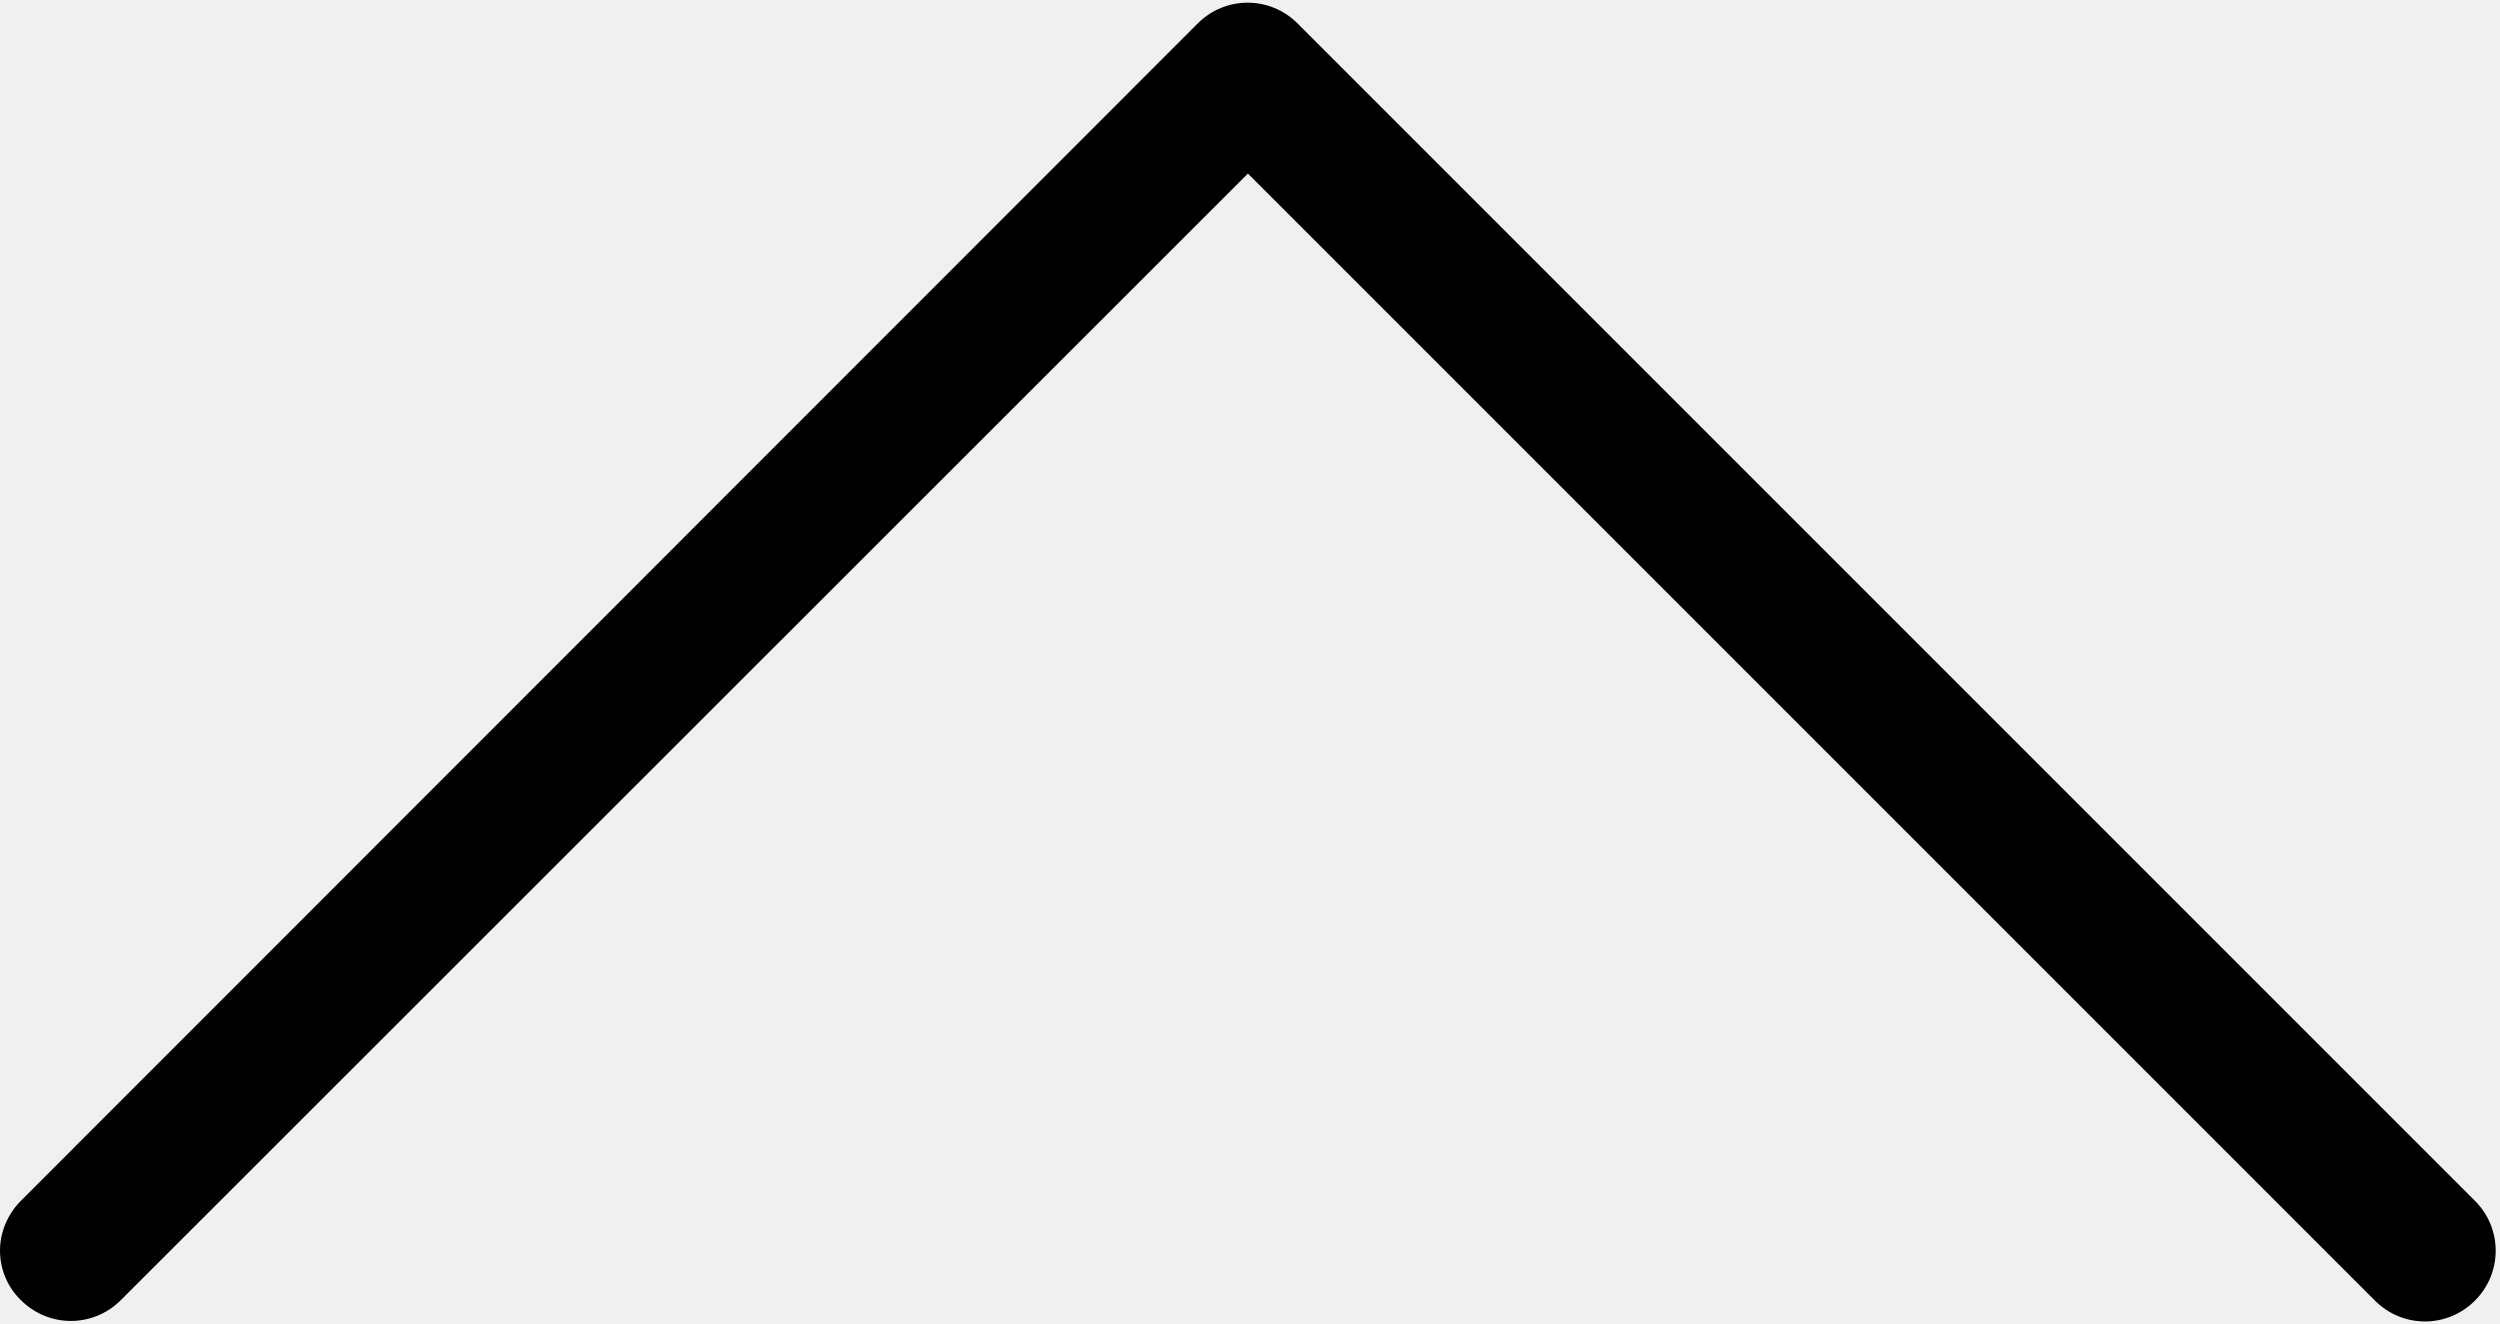
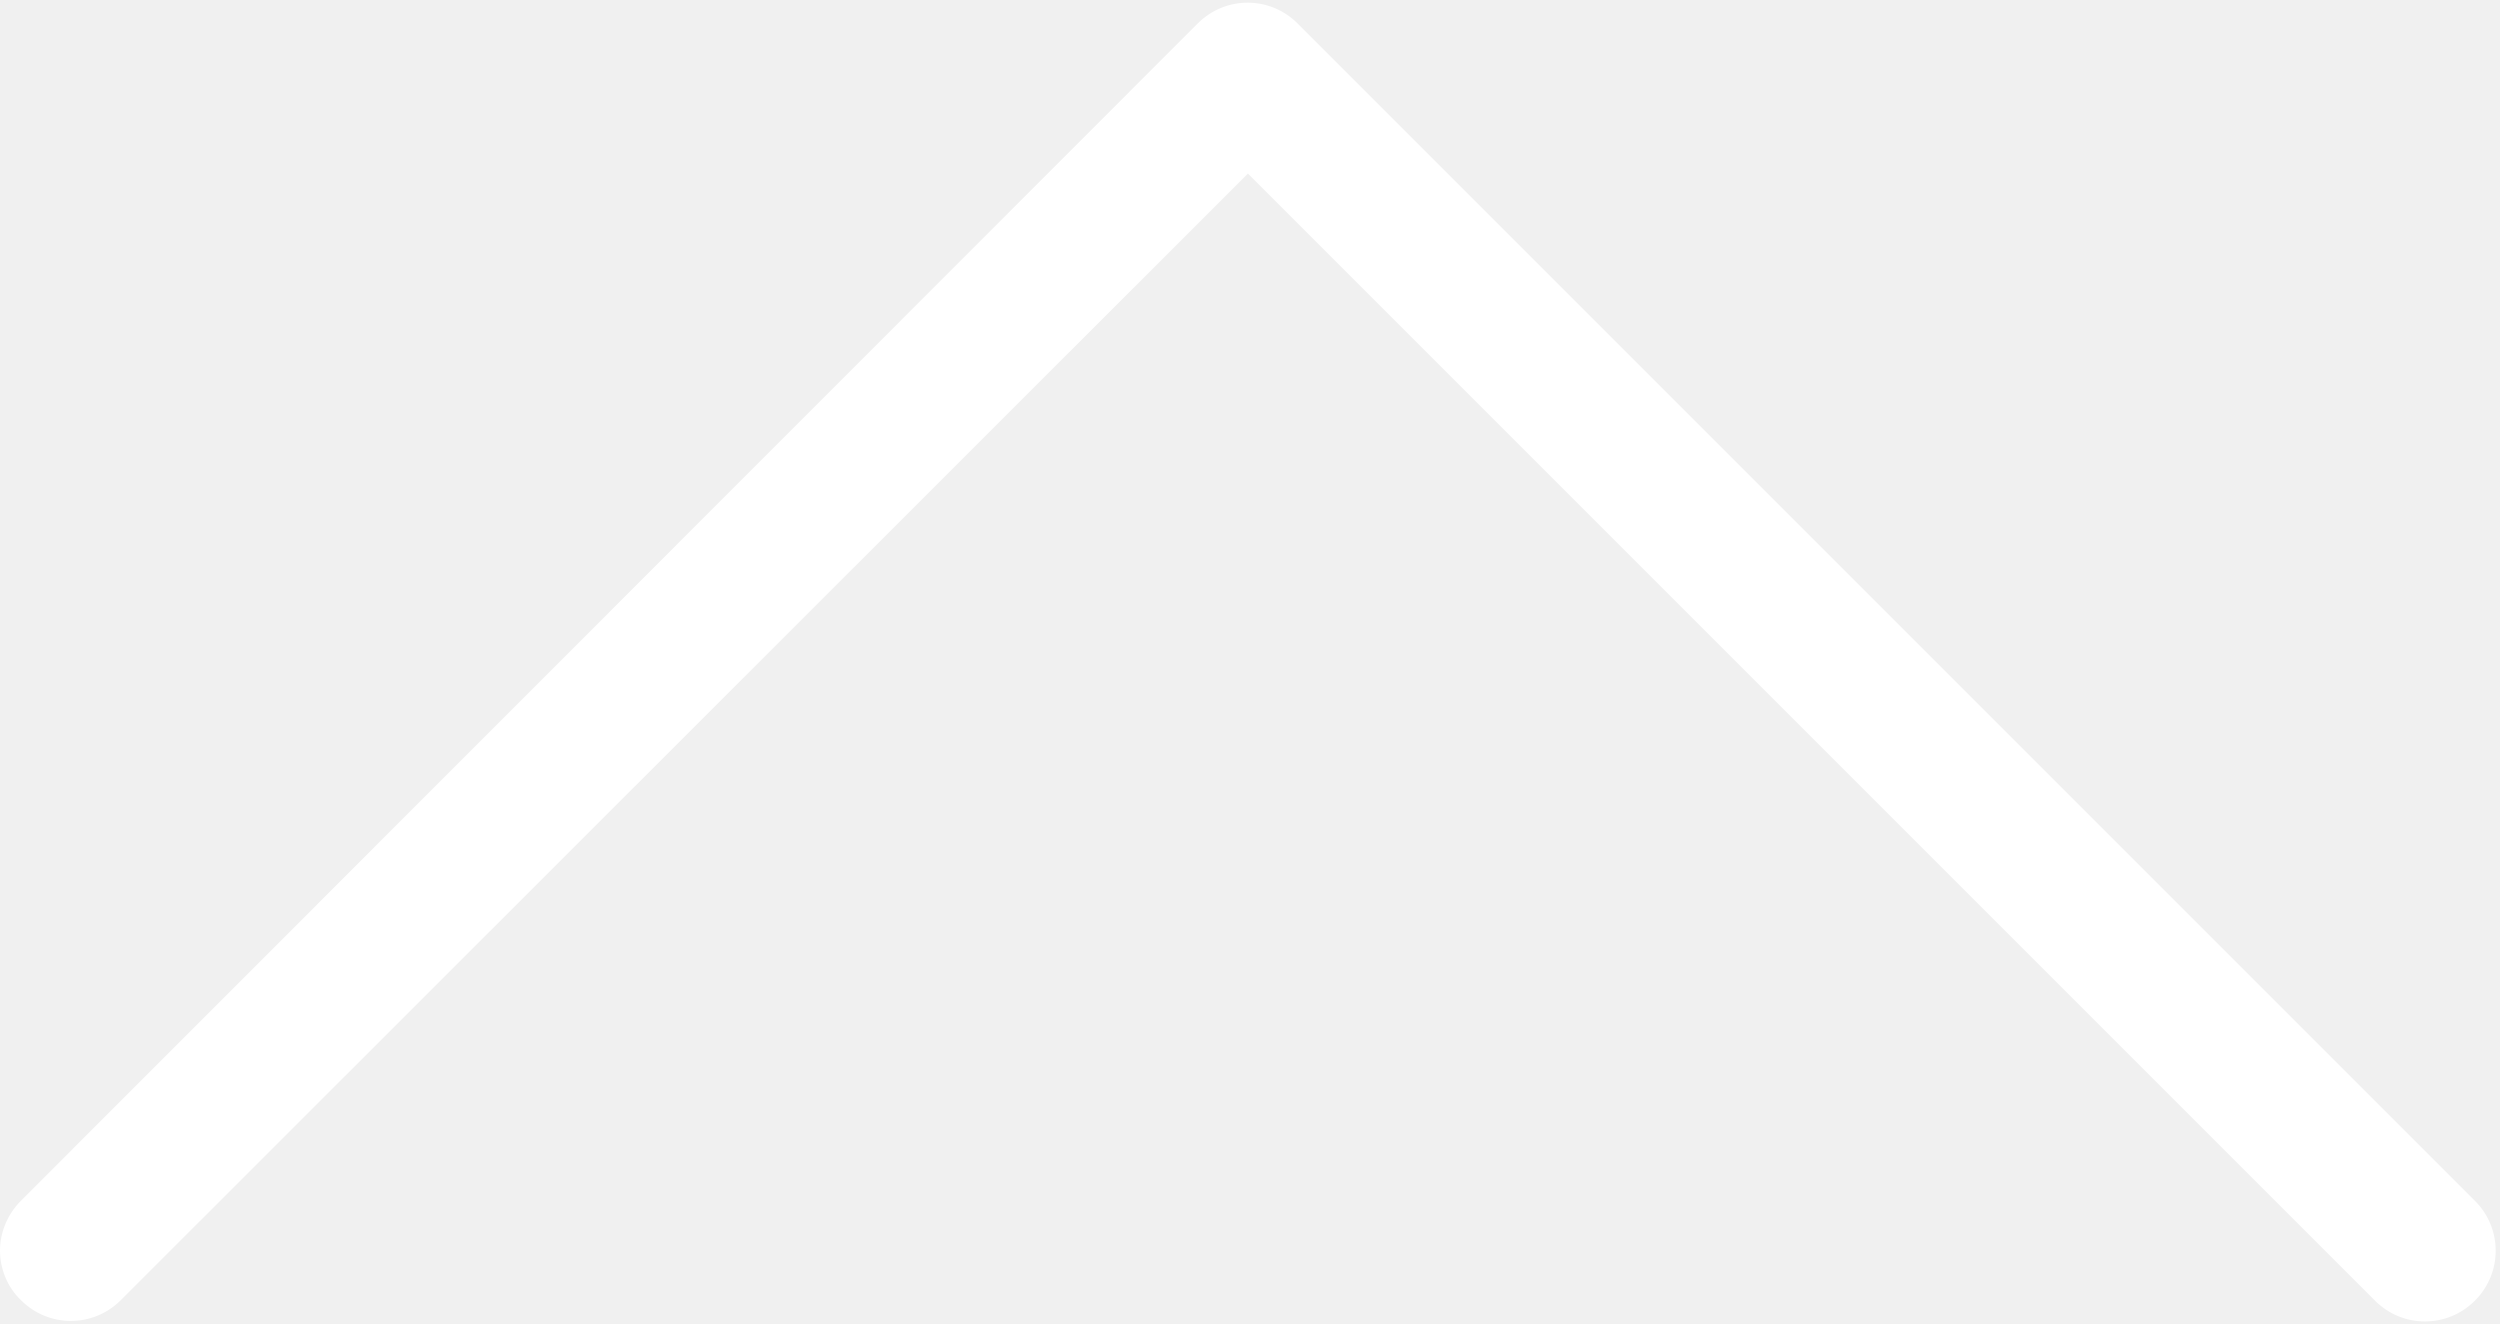
<svg xmlns="http://www.w3.org/2000/svg" width="478px" height="253px" viewBox="0 0 478 253" version="1.1">
+   <defs />
  <g id="Page-1" stroke="none" stroke-width="1" fill="none" fill-rule="evenodd">
-     <g id="back" fill="#000000">
-       <path d="M145.188,126.575 L360.688,-88.925 C365.988,-94.225 365.988,-102.725 360.688,-108.025 C355.388,-113.325 346.888,-113.325 341.588,-108.025 L116.488,117.075 C111.188,122.375 111.188,130.875 116.488,136.175 L341.588,361.175 C344.188,363.775 347.688,365.175 351.088,365.175 C354.488,365.175 357.988,363.875 360.588,361.175 C365.888,355.875 365.888,347.375 360.588,342.075 L145.188,126.575 Z" id="Path" transform="translate(238.588, 126.5875) rotate(90) translate(-238.588, -126.5875) " />
+     <g id="arrow_up" fill="#FFFFFF">
+       <g id="Path">
+         <path d="M145.188,126.575 L360.688,-88.925 C365.988,-94.225 365.988,-102.725 360.688,-108.025 C355.388,-113.325 346.888,-113.325 341.588,-108.025 L116.488,117.075 C111.188,122.375 111.188,130.875 116.488,136.175 L341.588,361.175 C344.188,363.775 347.688,365.175 351.088,365.175 C354.488,365.175 357.988,363.875 360.588,361.175 C365.888,355.875 365.888,347.375 360.588,342.075 L145.188,126.575 Z" fill-rule="nonzero" transform="translate(238.588, 126.5875) rotate(90) translate(-238.588, -126.5875) " />
+       </g>
    </g>
  </g>
</svg>
